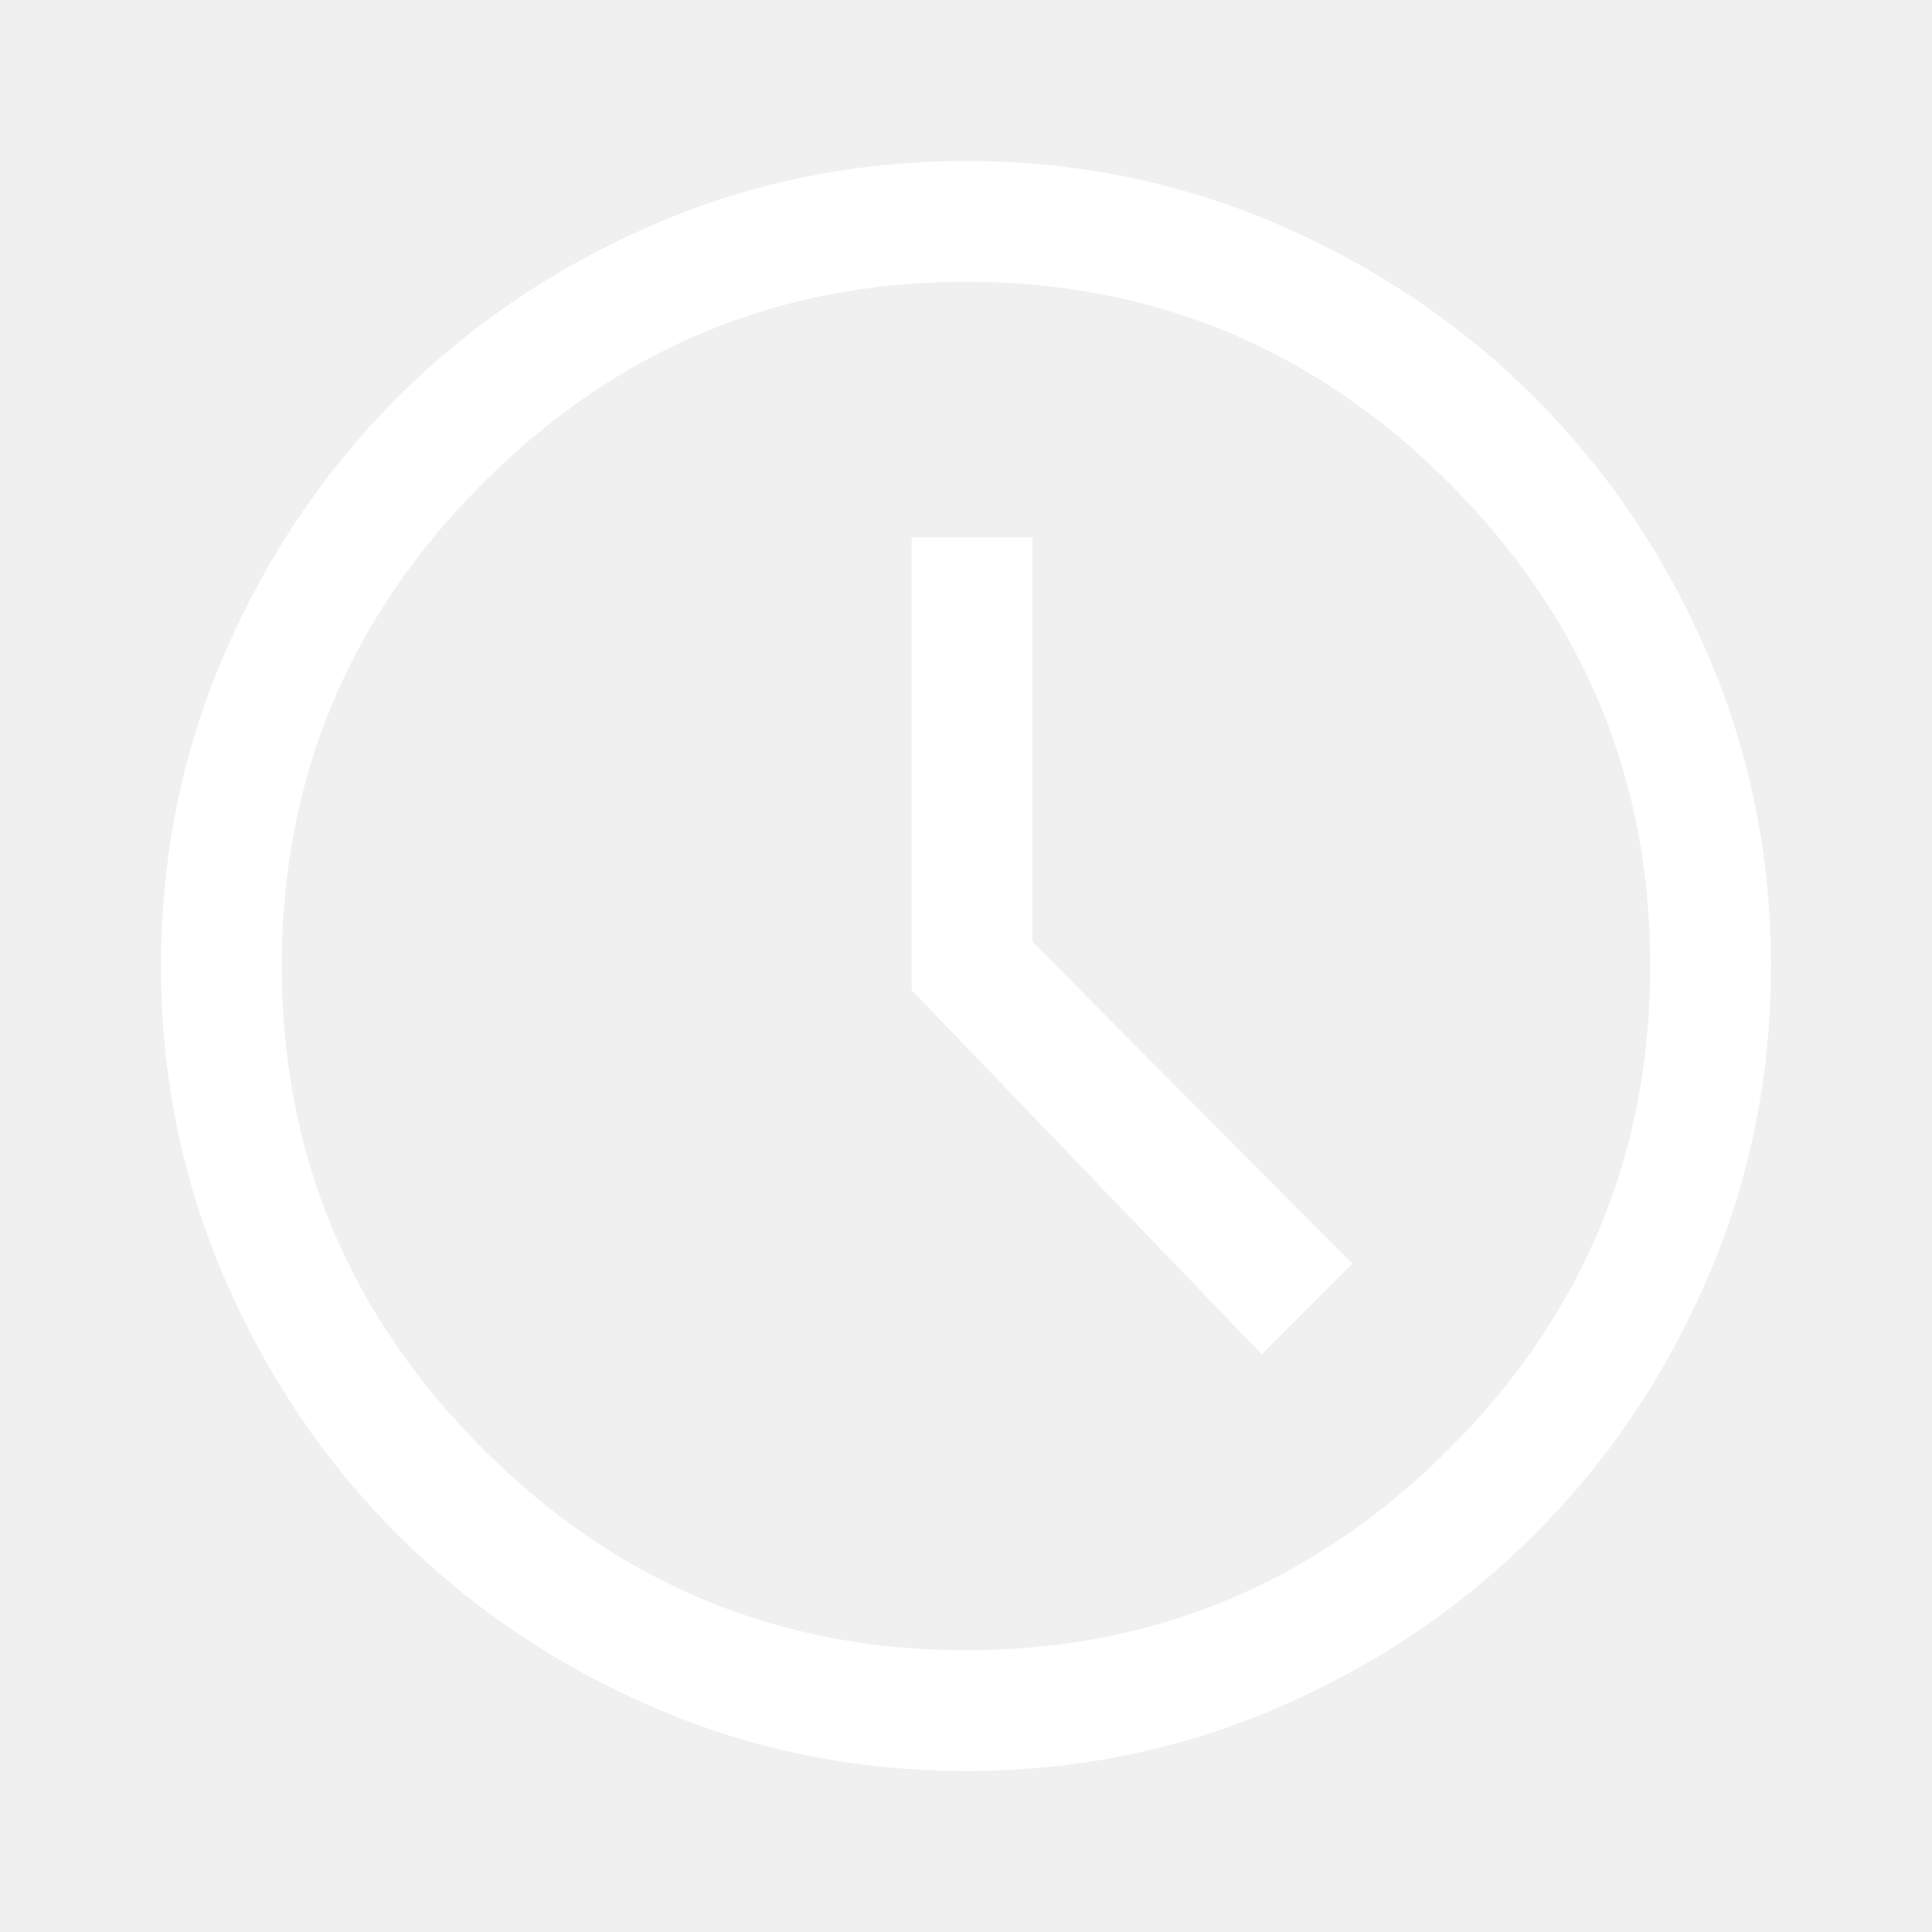
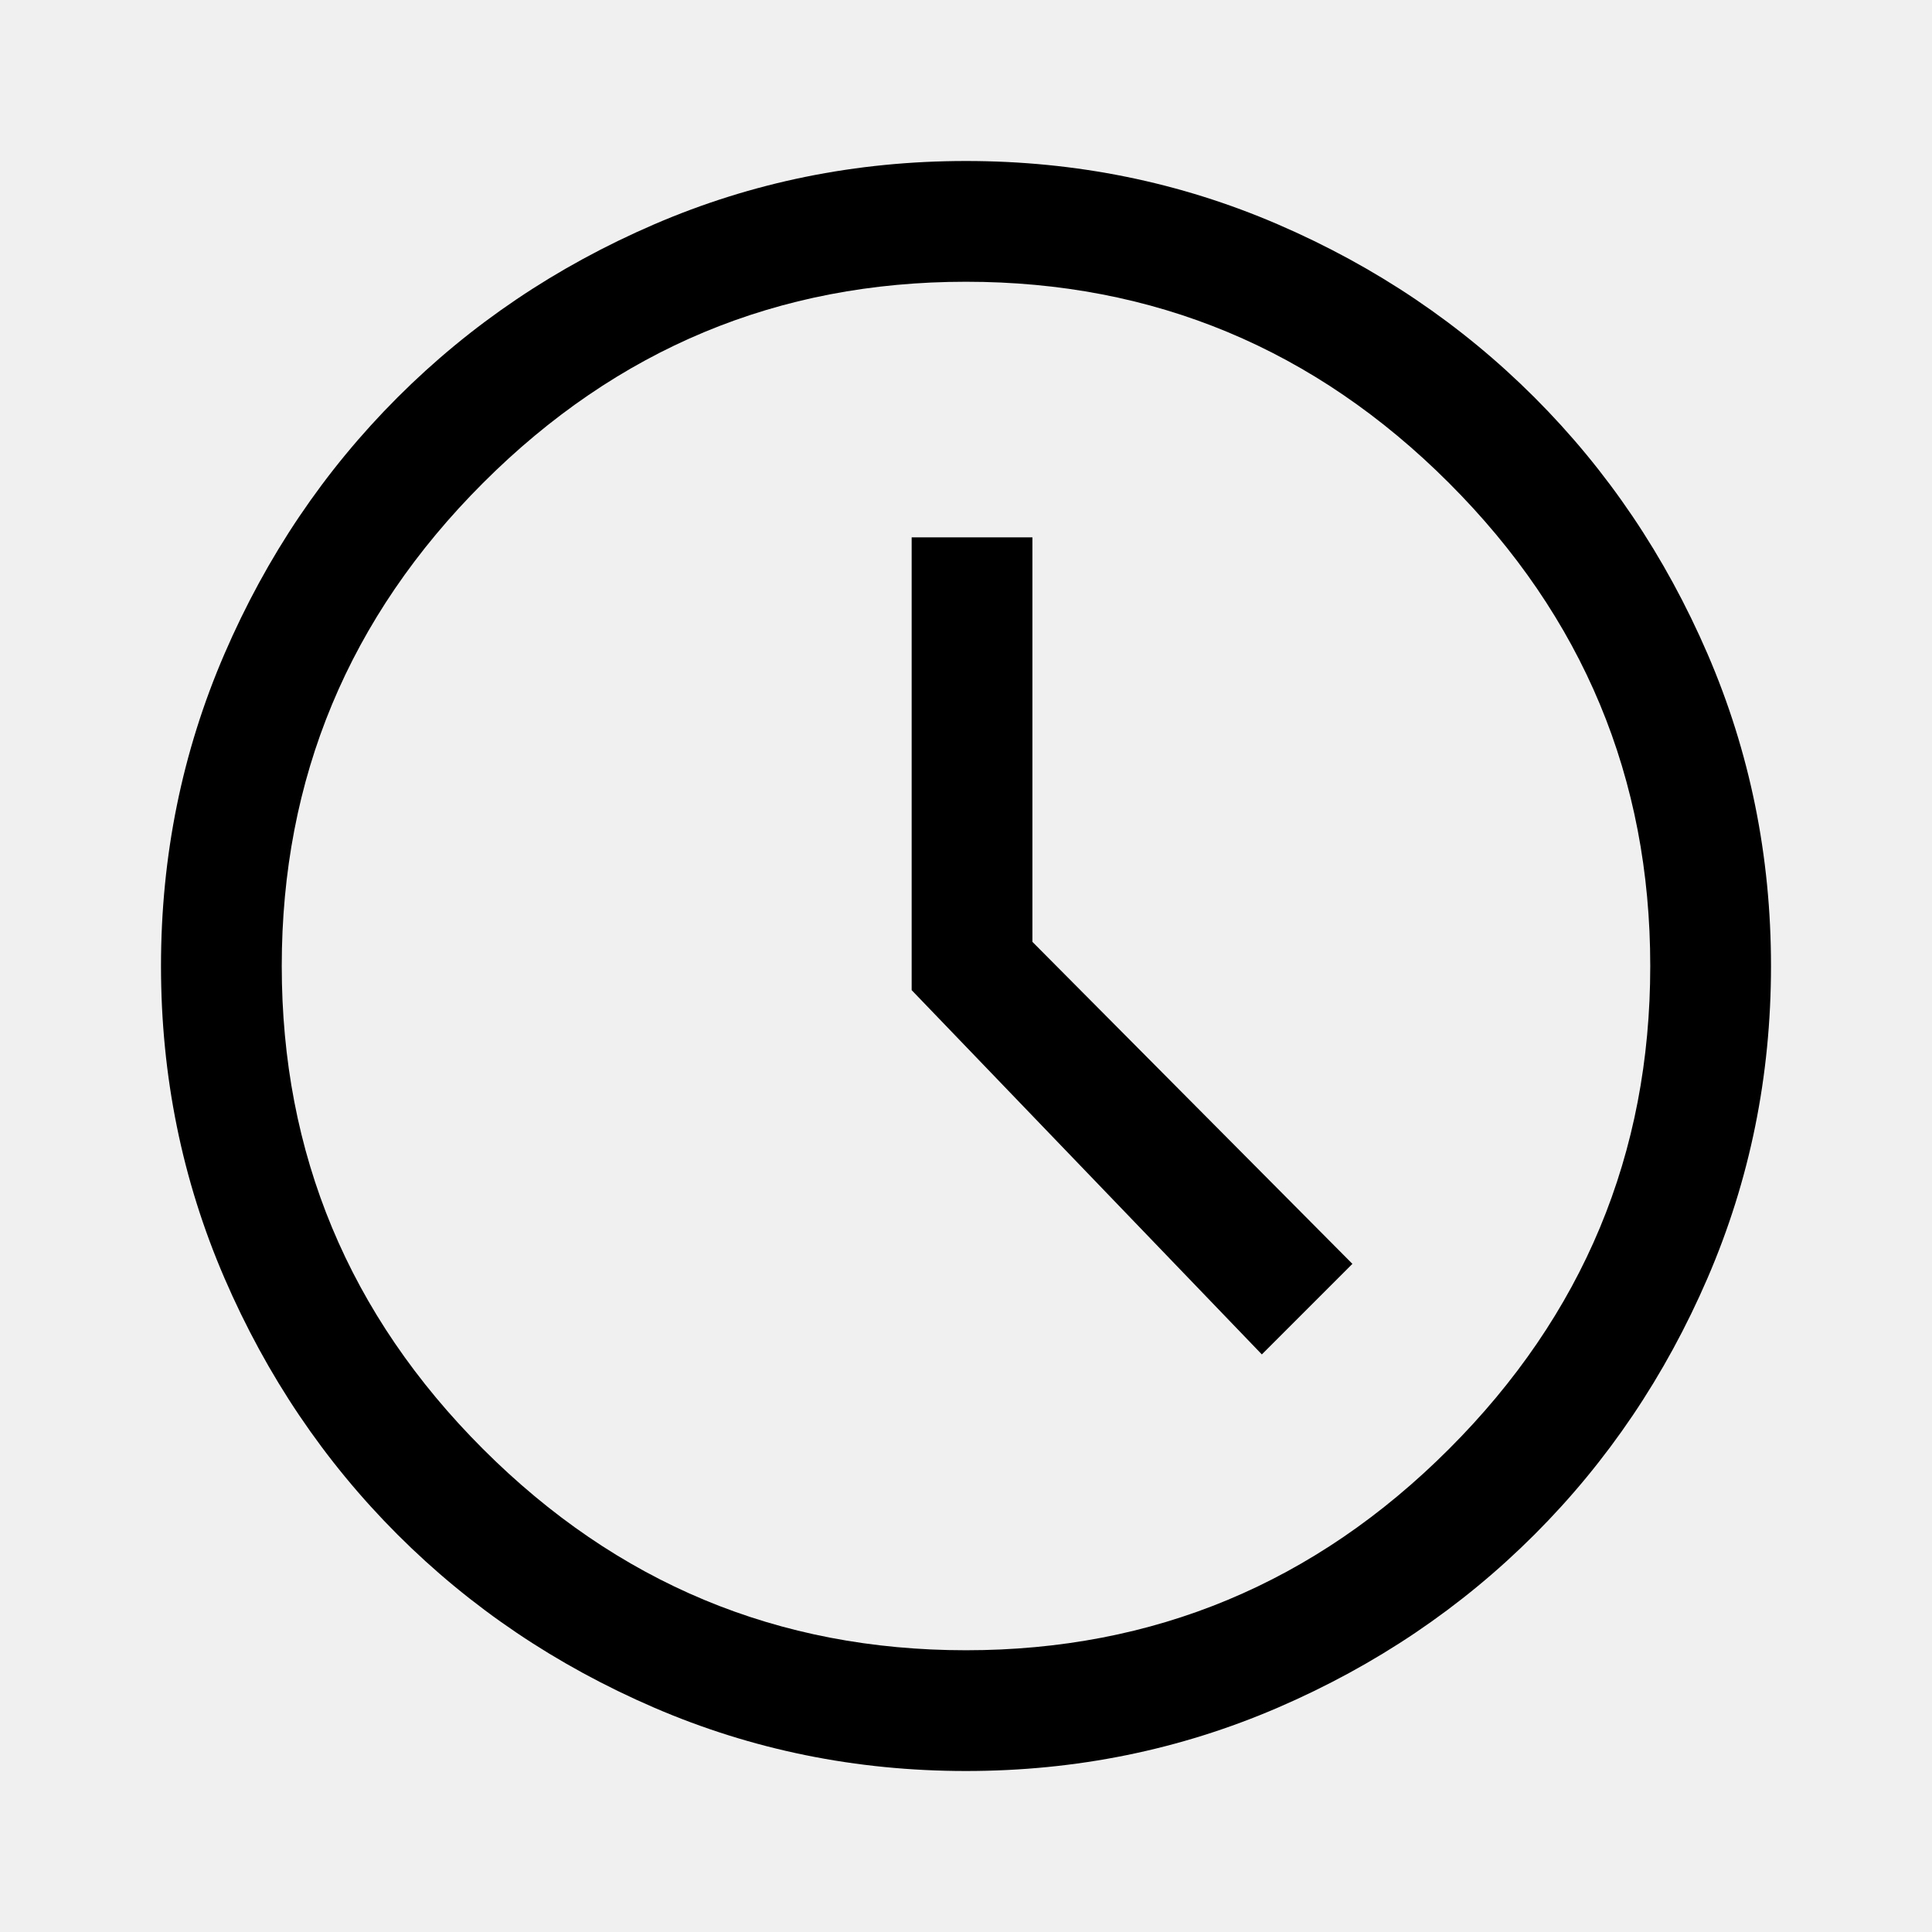
- <svg xmlns="http://www.w3.org/2000/svg" viewBox="0 0 48 48" fill="#ffffff">
+ <svg xmlns="http://www.w3.org/2000/svg" viewBox="0 0 48 48" fill="#000000">
  <path d="m31.35 33.65 2.25-2.25-7.95-8V13.35h-3V24.6ZM24 44q-4.1 0-7.75-1.575-3.65-1.575-6.375-4.3-2.725-2.725-4.3-6.375Q4 28.1 4 24t1.575-7.75q1.575-3.65 4.3-6.375 2.725-2.725 6.375-4.3Q19.9 4 24 4t7.75 1.575q3.65 1.575 6.375 4.3 2.725 2.725 4.3 6.375Q44 19.9 44 24t-1.575 7.75q-1.575 3.65-4.3 6.375-2.725 2.725-6.375 4.3Q28.1 44 24 44Zm0-20Zm0 17q7 0 12-5t5-12q0-7-5-12T24 7q-7 0-12 5T7 24q0 7 5 12t12 5Z" />
</svg>
